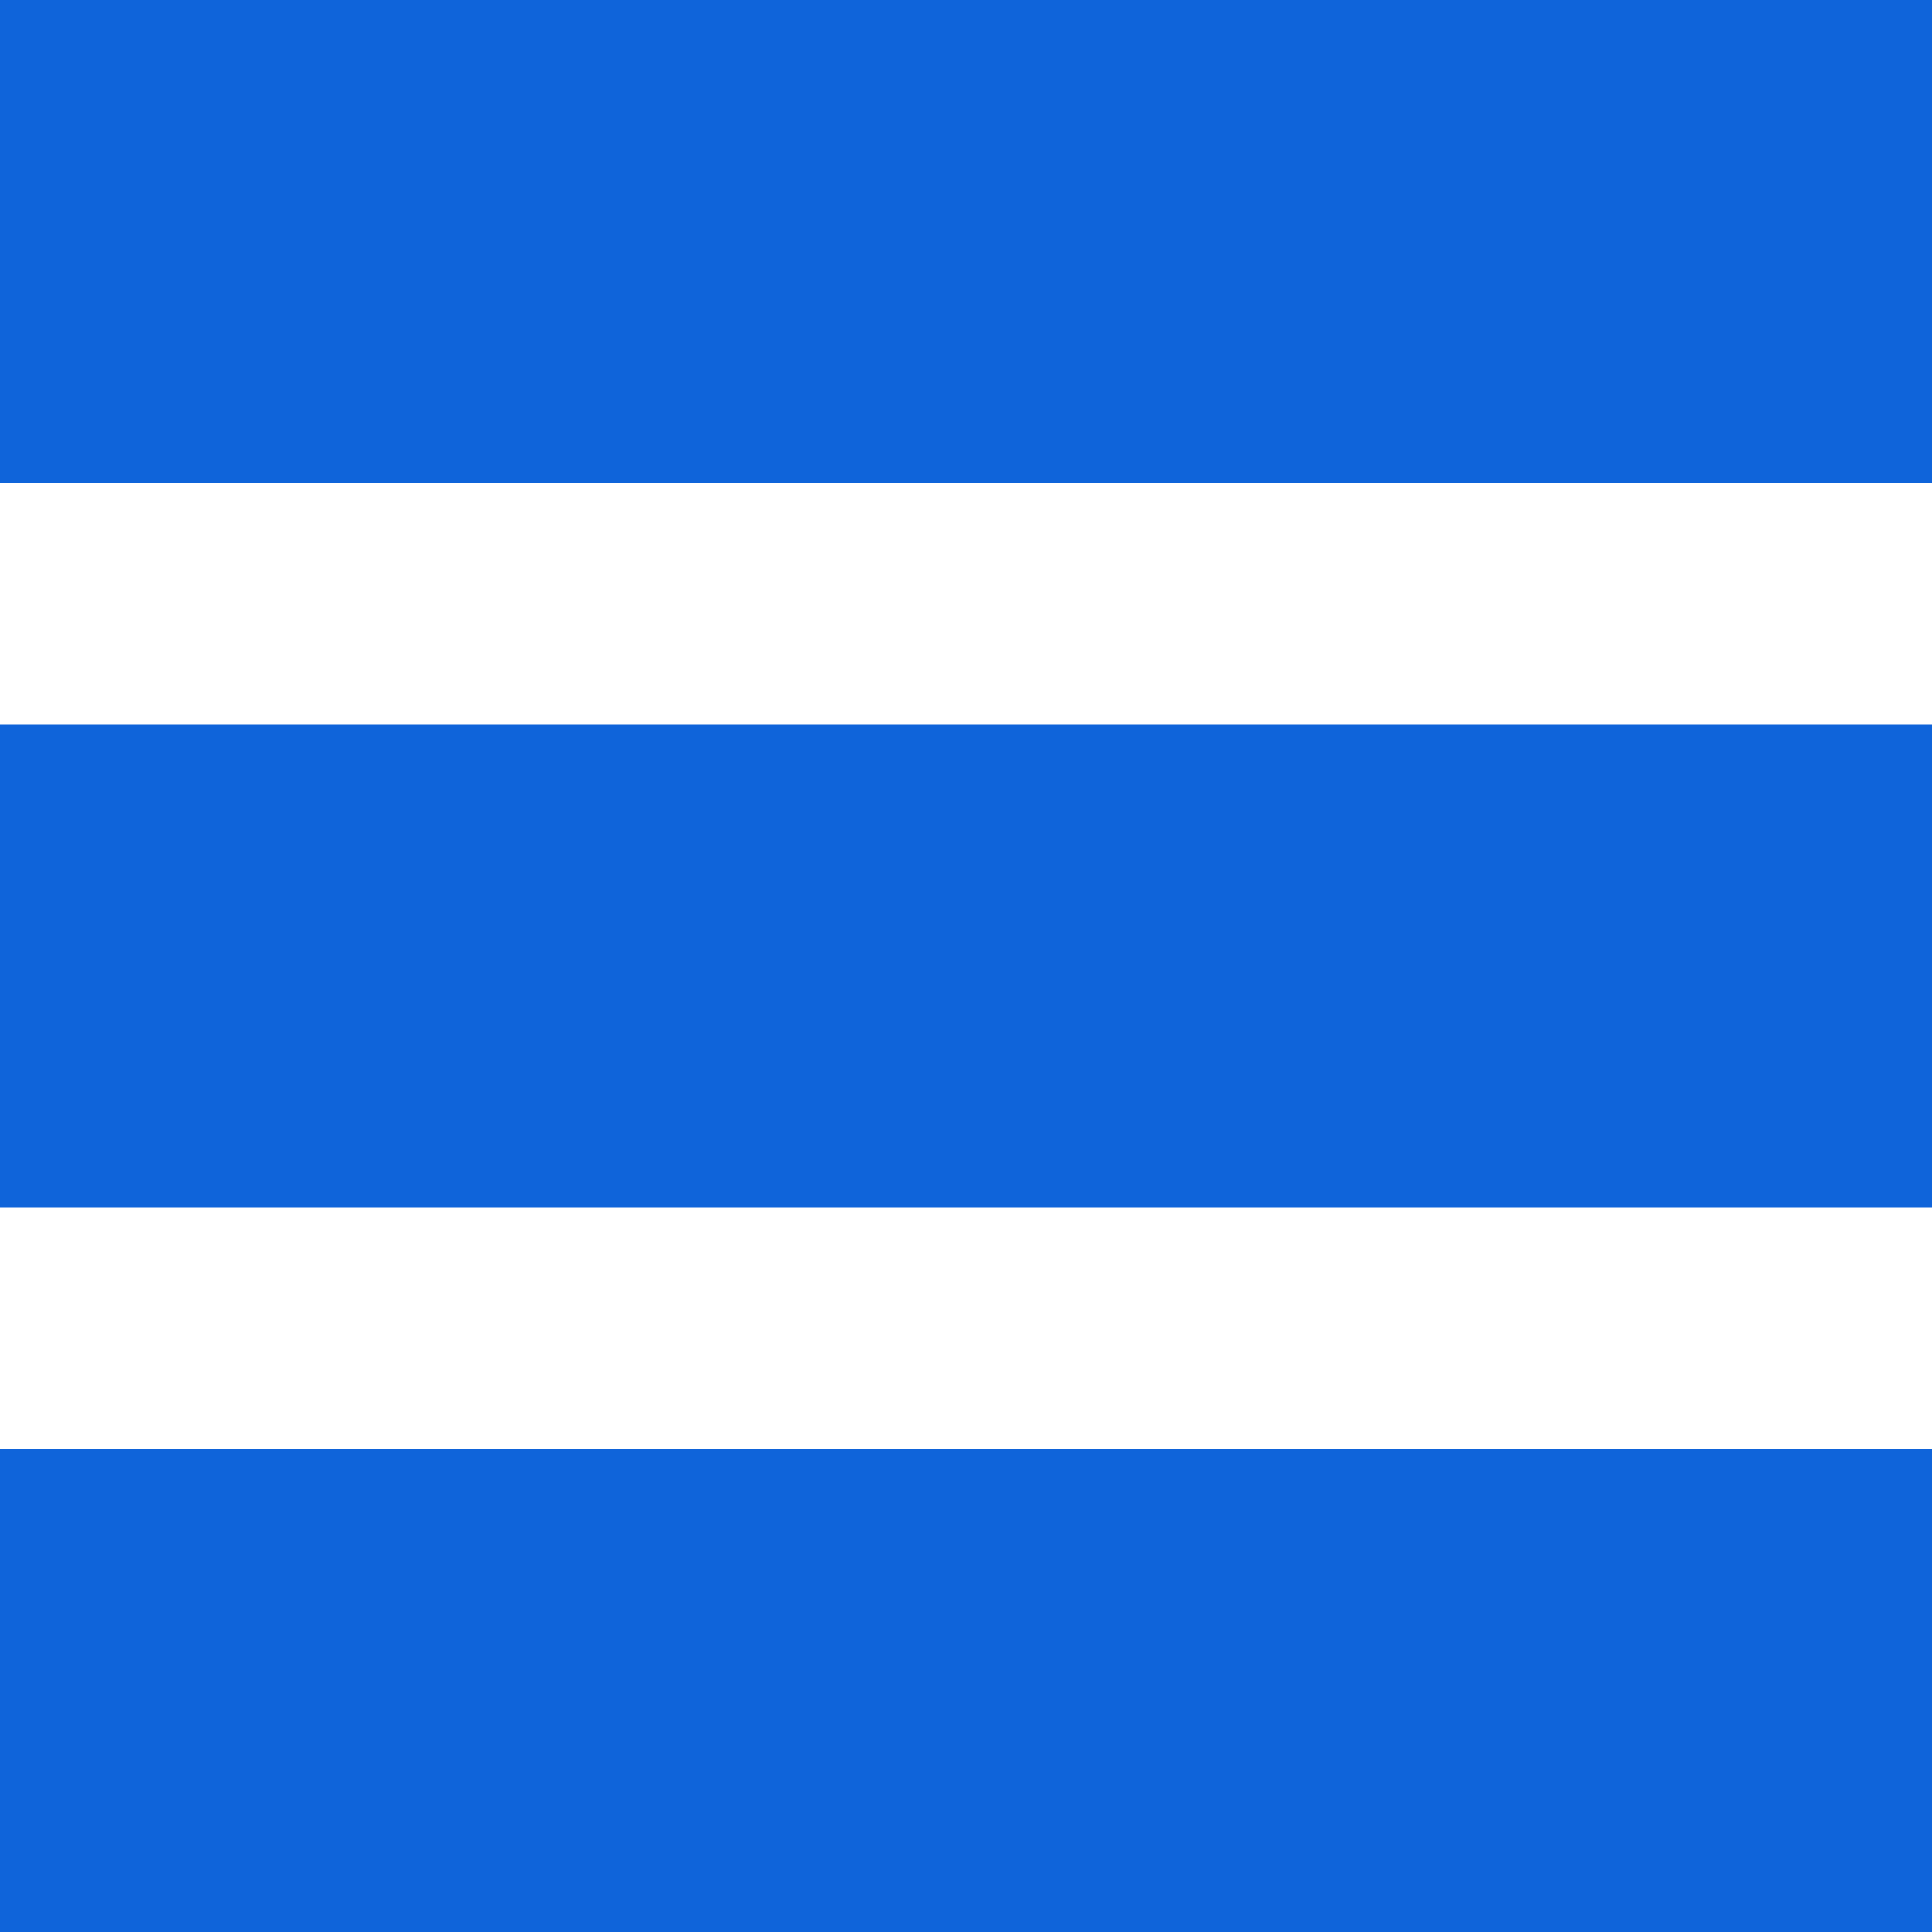
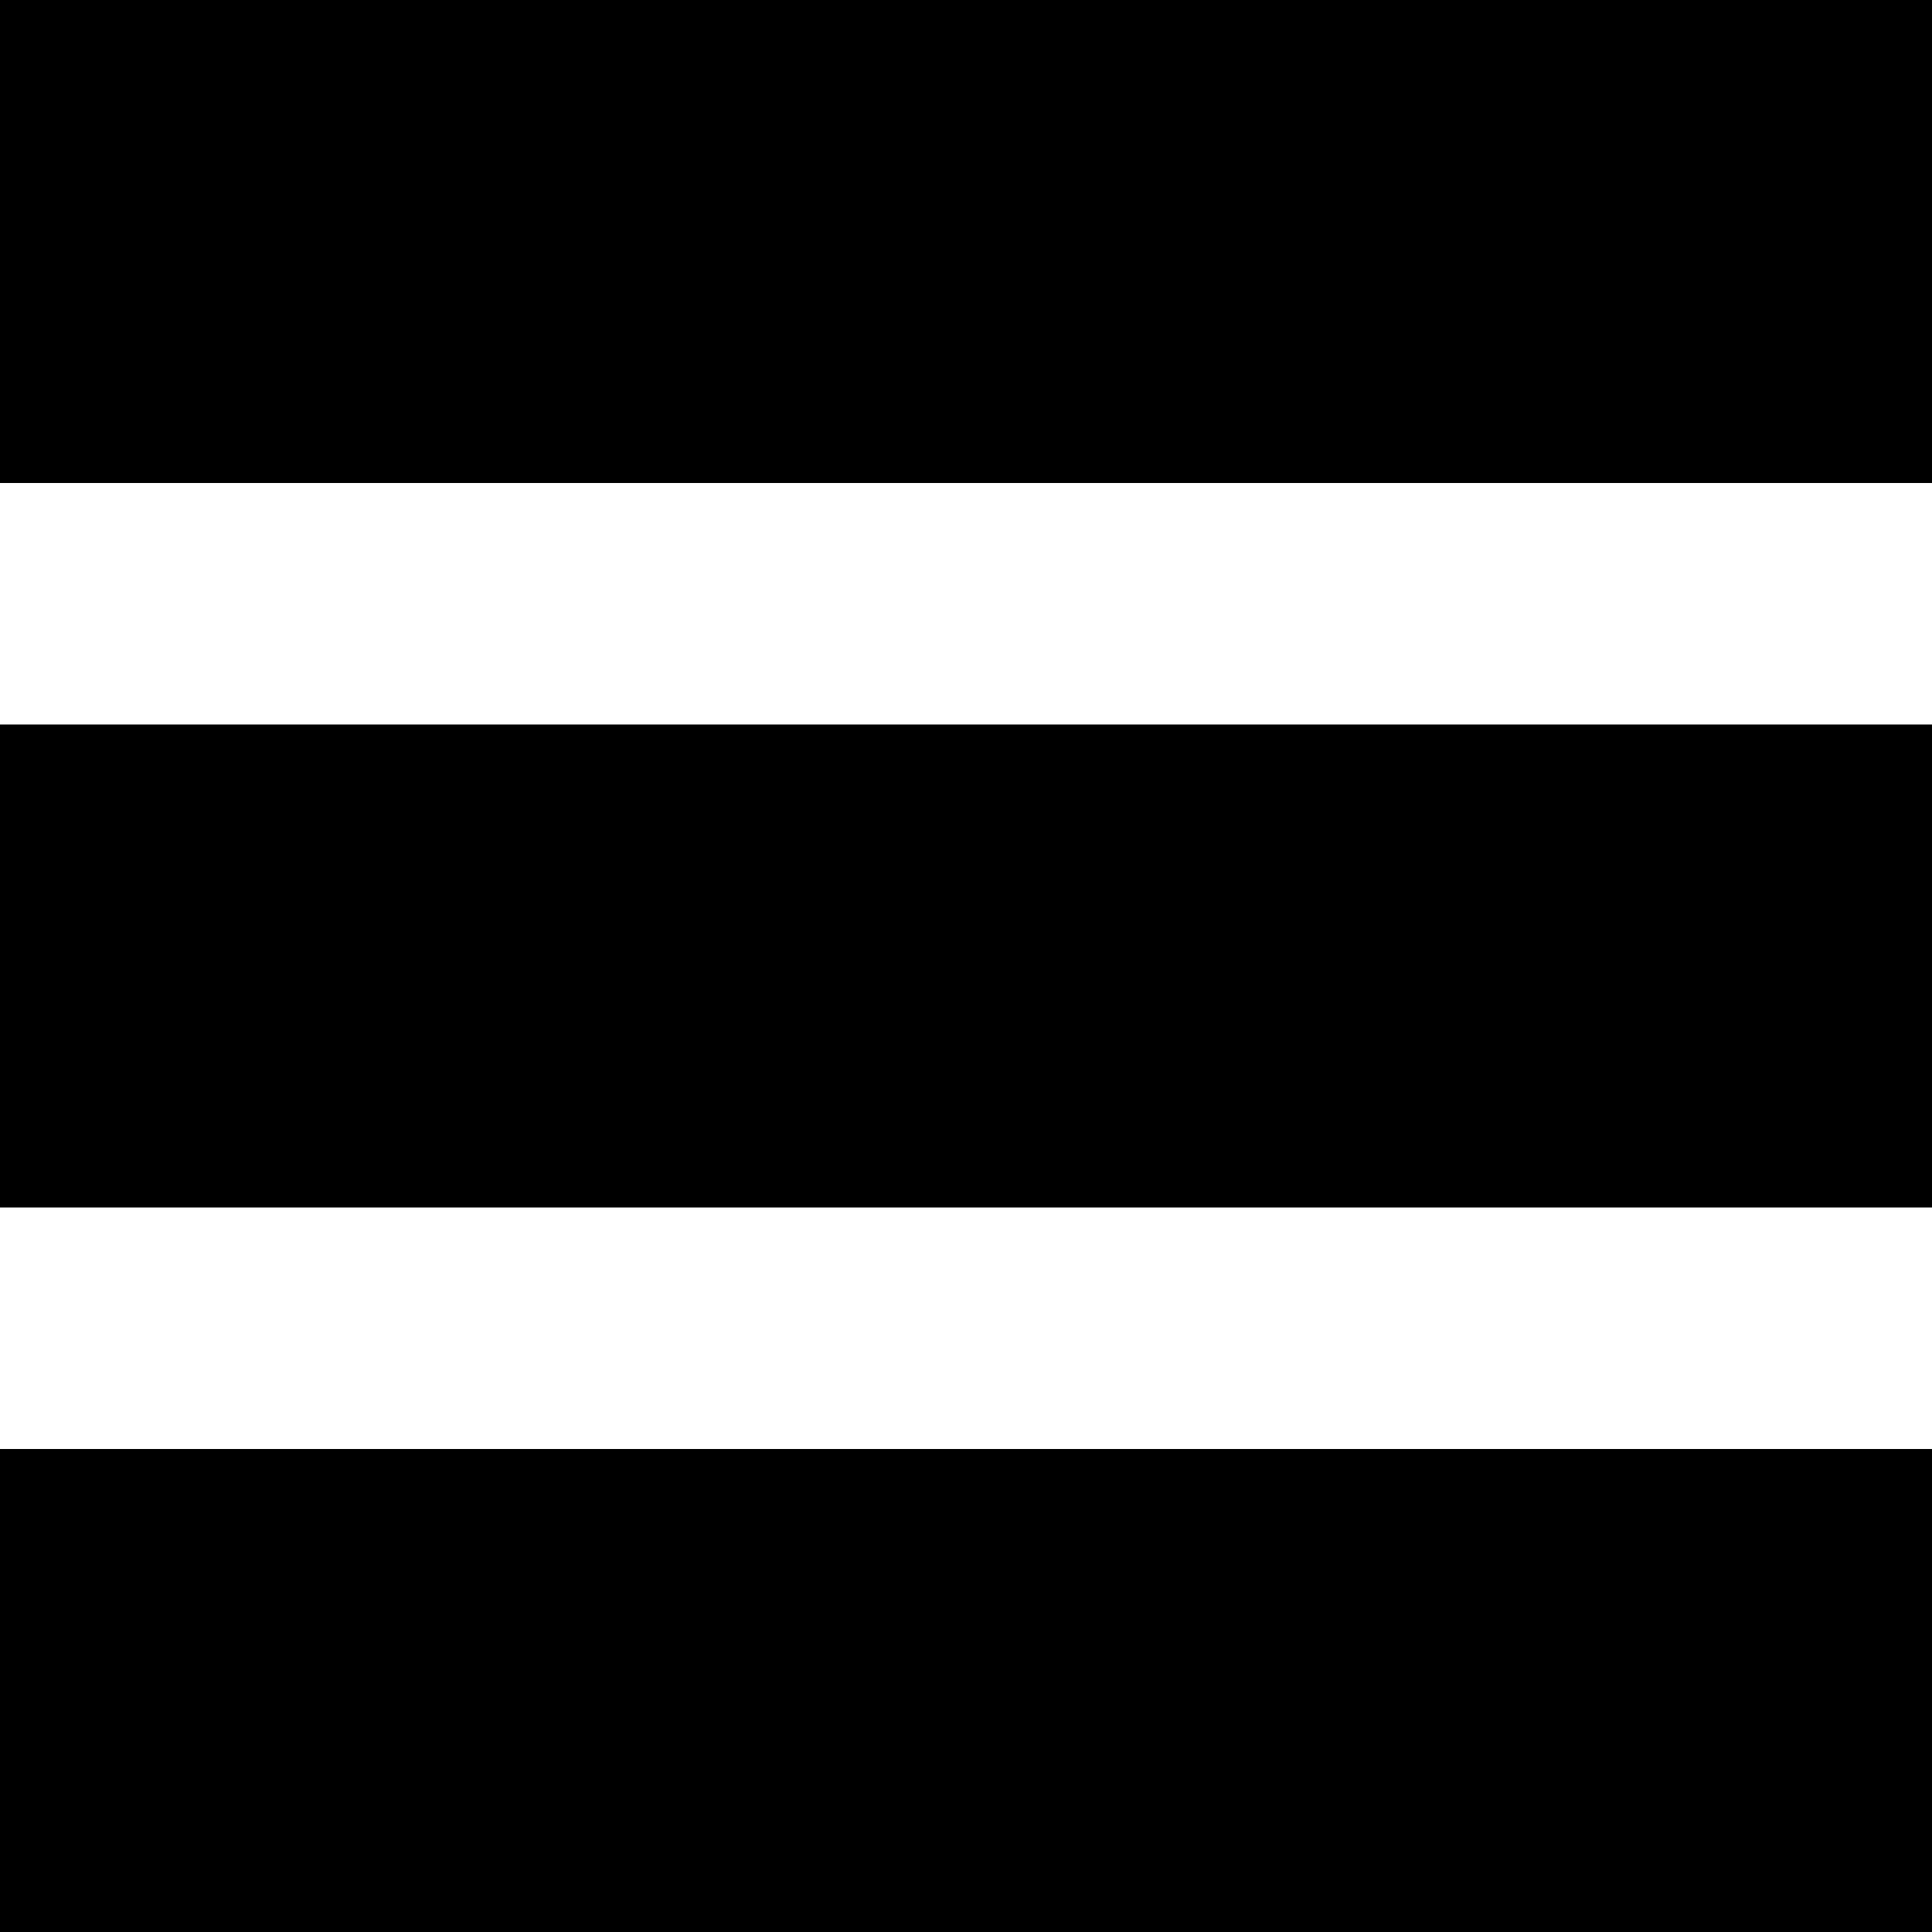
- <svg xmlns="http://www.w3.org/2000/svg" width="16" height="16" viewBox="0 0 16 16" fill="none">
-   <rect y="12" width="16" height="4" fill="#0F64DA" />
-   <rect width="16" height="4" fill="#0F64DA" />
-   <rect y="6" width="16" height="4" fill="#0F64DA" />
+ <svg xmlns="http://www.w3.org/2000/svg" width="16" height="16" viewBox="0 0 16 16">
+   <rect y="12" width="16" height="4" />
+   <rect width="16" height="4" />
+   <rect y="6" width="16" height="4" />
</svg>
